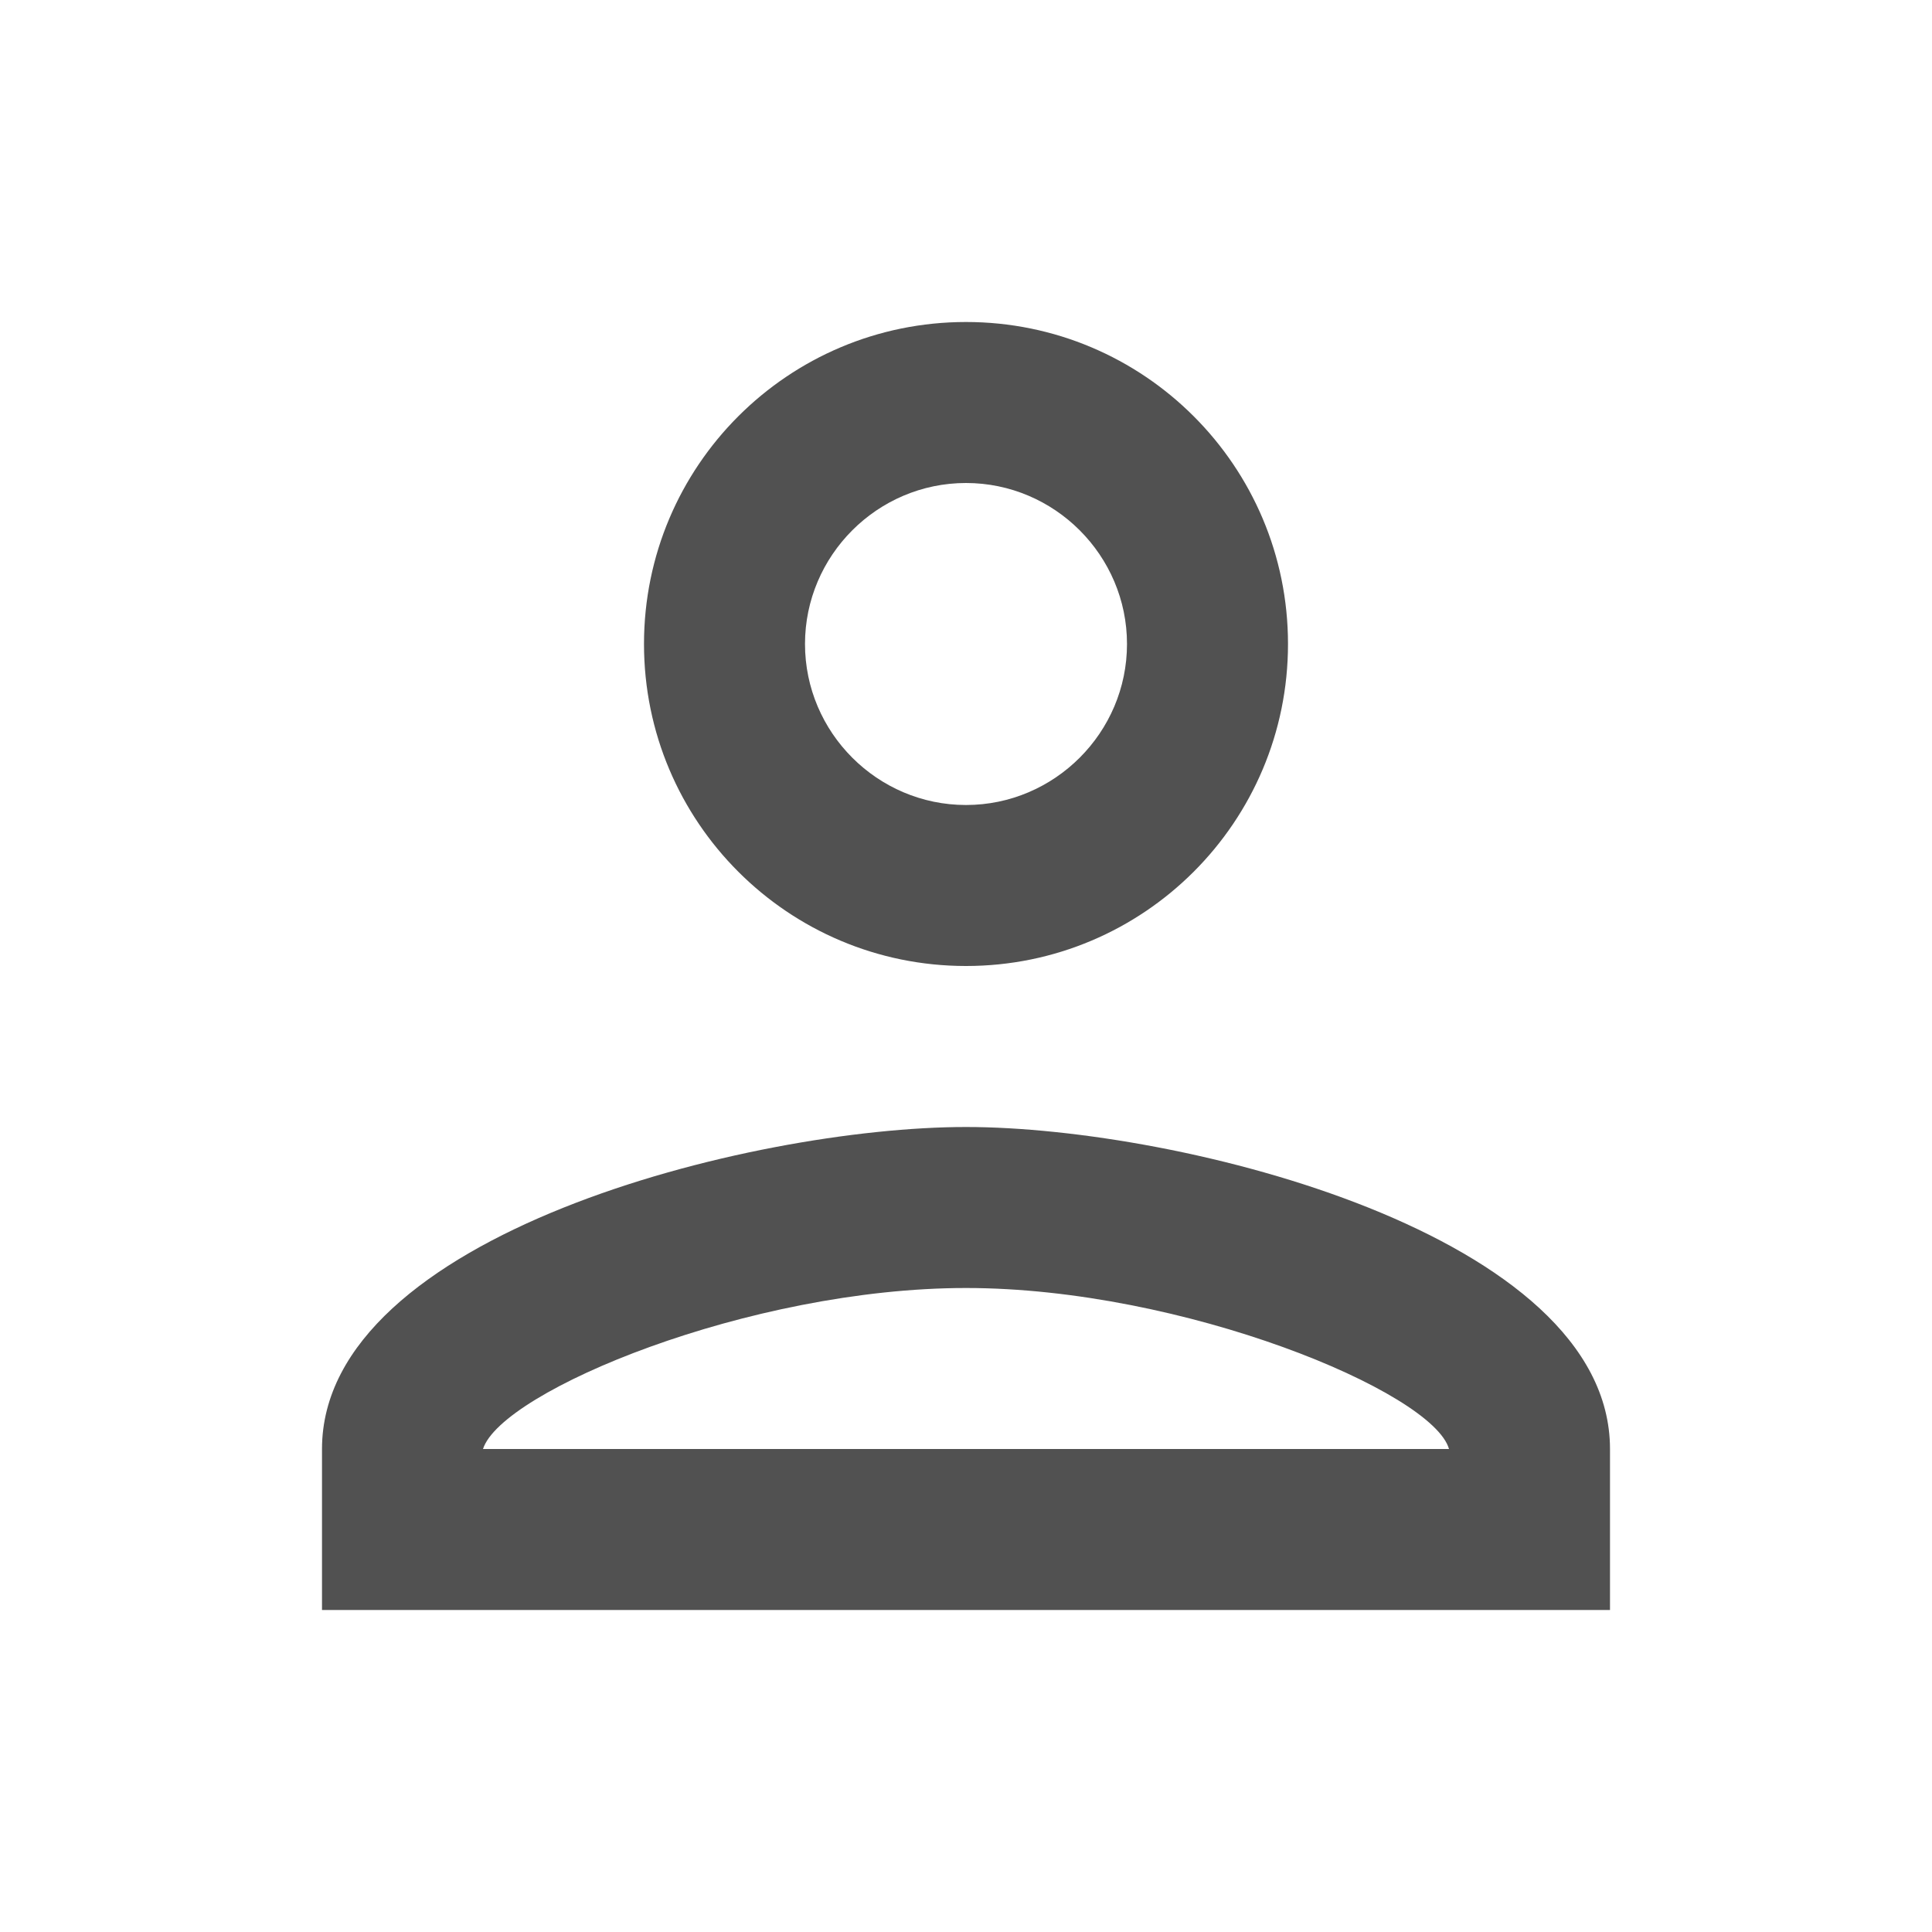
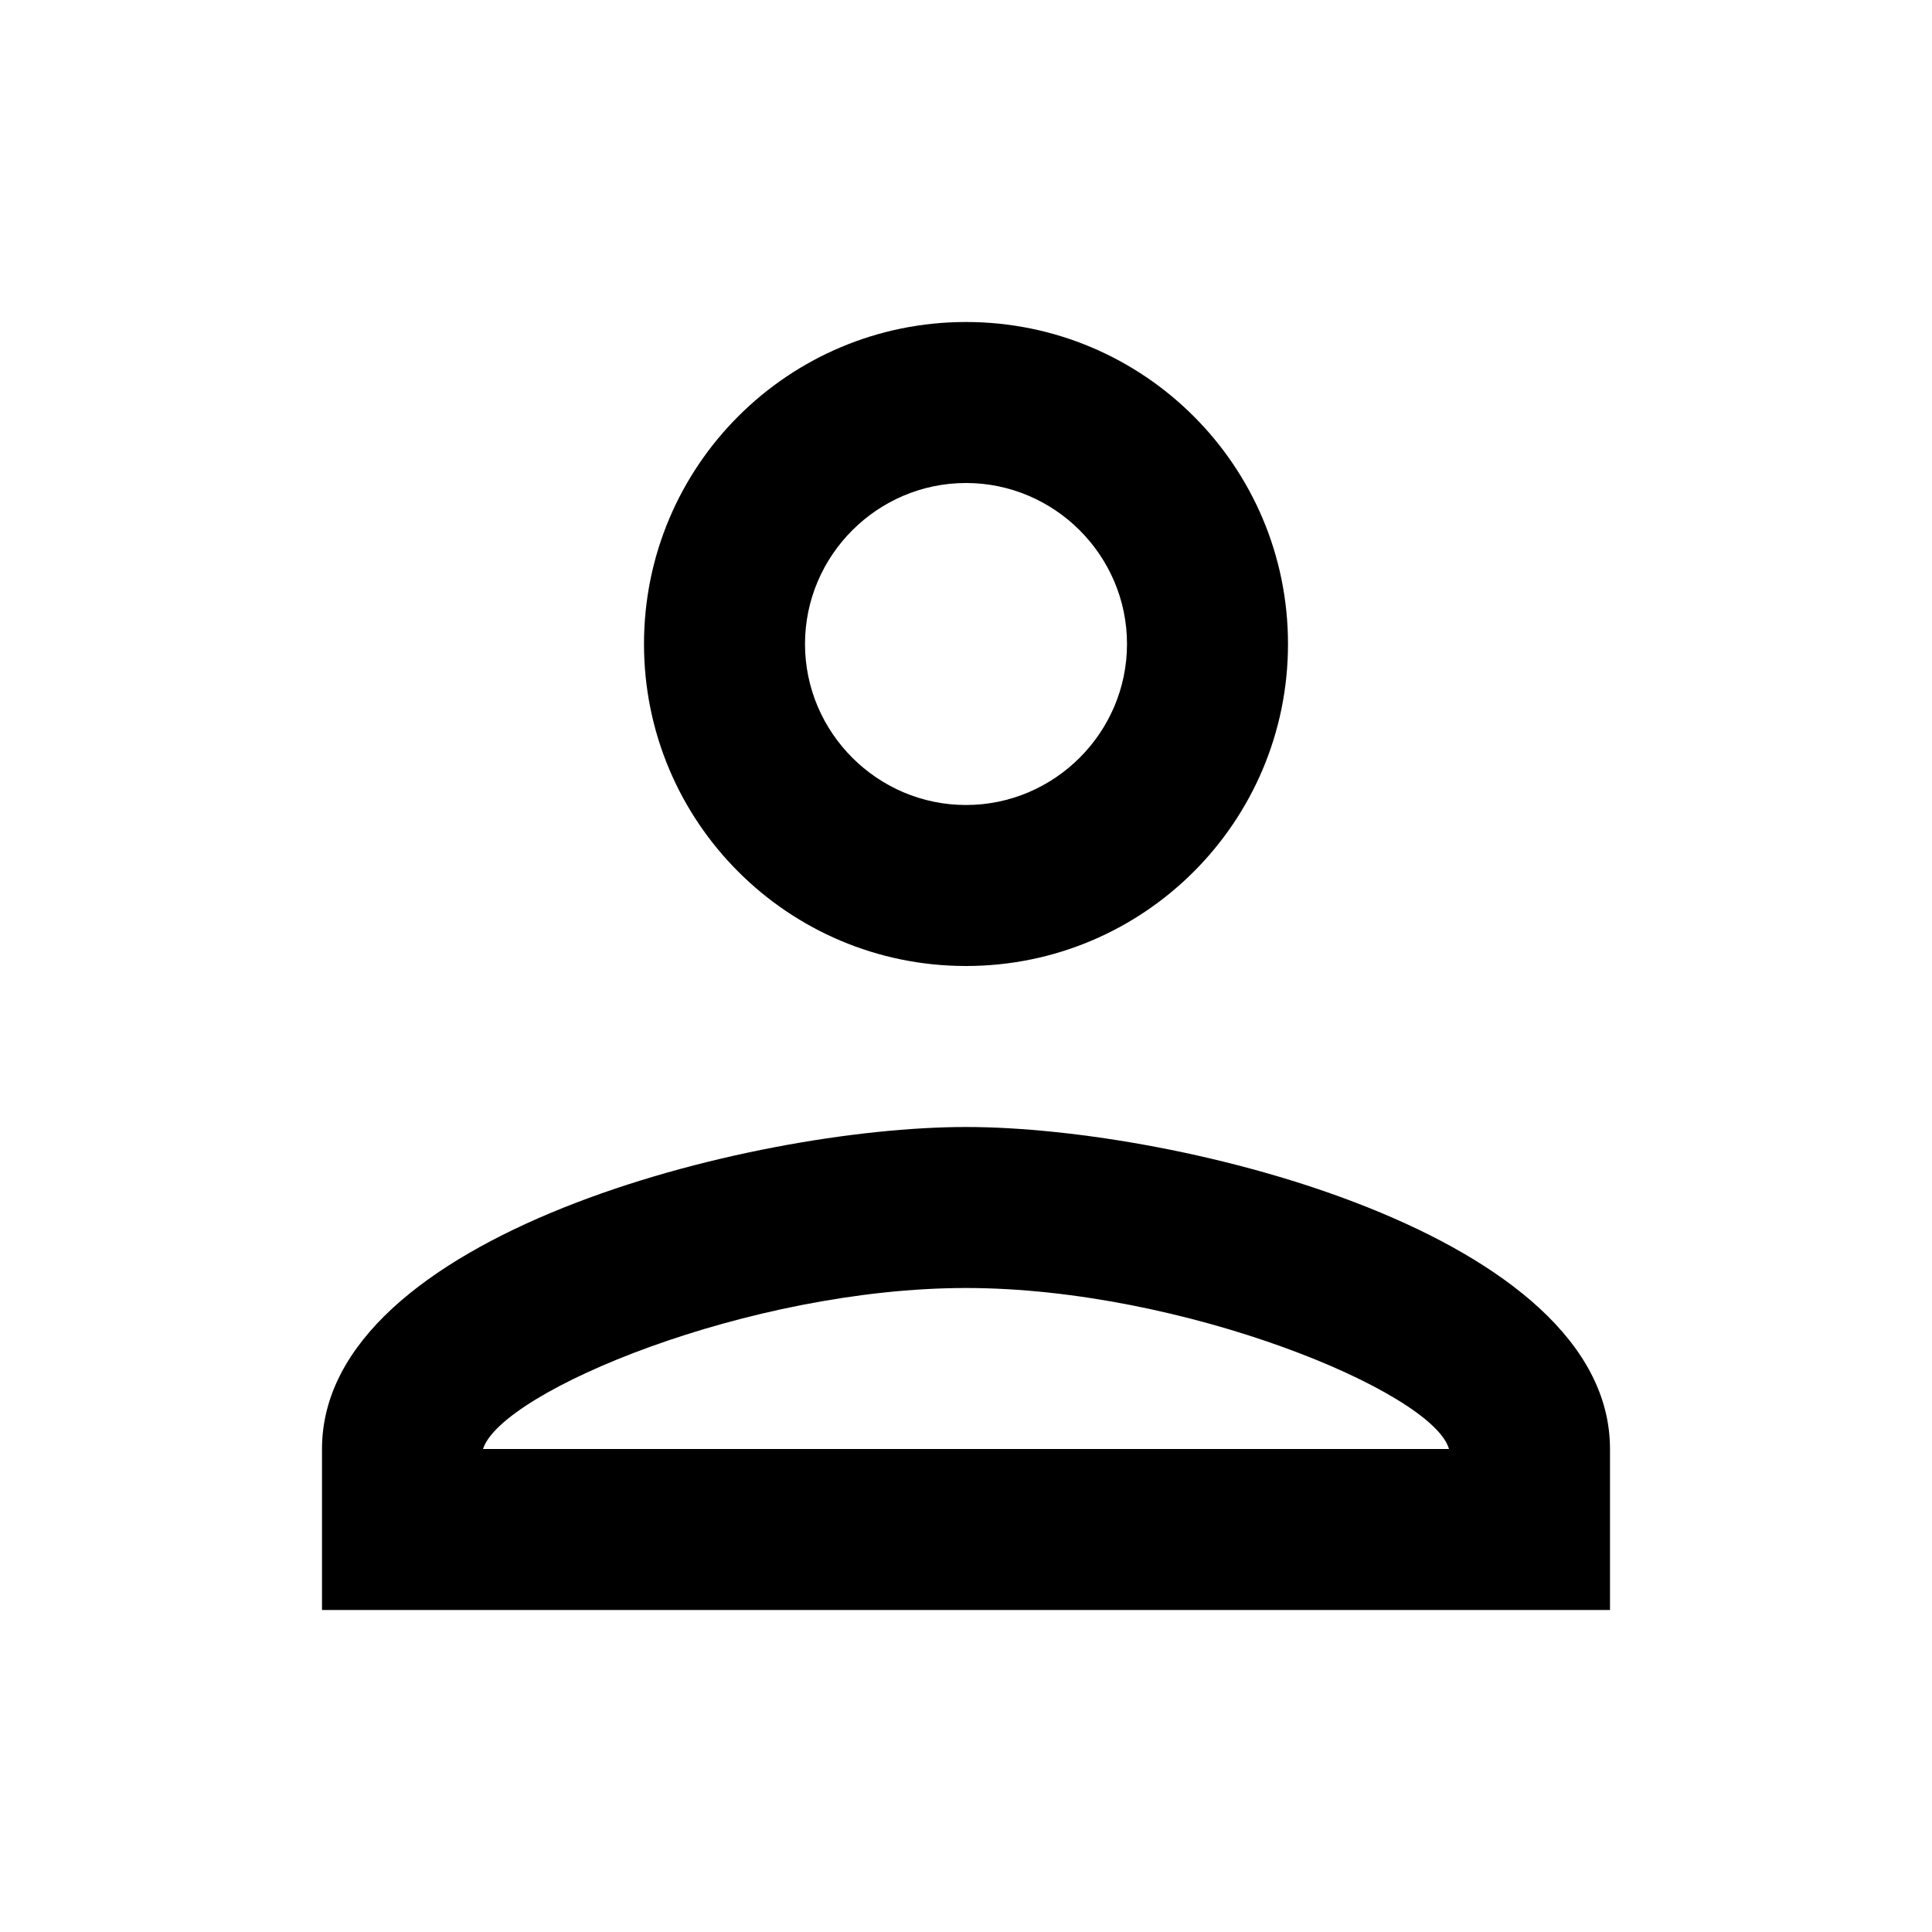
<svg xmlns="http://www.w3.org/2000/svg" width="24" height="24" viewBox="0 0 24 24" fill="none">
-   <path d="M12 6C13.1 6 14 6.9 14 8C14 9.1 13.1 10 12 10C10.9 10 10 9.1 10 8C10 6.9 10.9 6 12 6ZM12 16C14.7 16 17.8 17.29 18 18H6C6.23 17.28 9.31 16 12 16ZM12 4C9.79 4 8 5.79 8 8C8 10.21 9.79 12 12 12C14.21 12 16 10.21 16 8C16 5.79 14.21 4 12 4ZM12 14C9.33 14 4 15.34 4 18V20H20V18C20 15.34 14.67 14 12 14Z" fill="#515151" />
+   <path d="M12 6C13.1 6 14 6.9 14 8C14 9.1 13.1 10 12 10C10.9 10 10 9.1 10 8C10 6.9 10.9 6 12 6ZM12 16C14.7 16 17.8 17.29 18 18H6C6.23 17.28 9.31 16 12 16ZM12 4C9.79 4 8 5.79 8 8C8 10.21 9.79 12 12 12C14.21 12 16 10.21 16 8C16 5.79 14.21 4 12 4ZM12 14C9.33 14 4 15.34 4 18V20H20V18C20 15.34 14.67 14 12 14Z" fill="currentColor" />
</svg>
